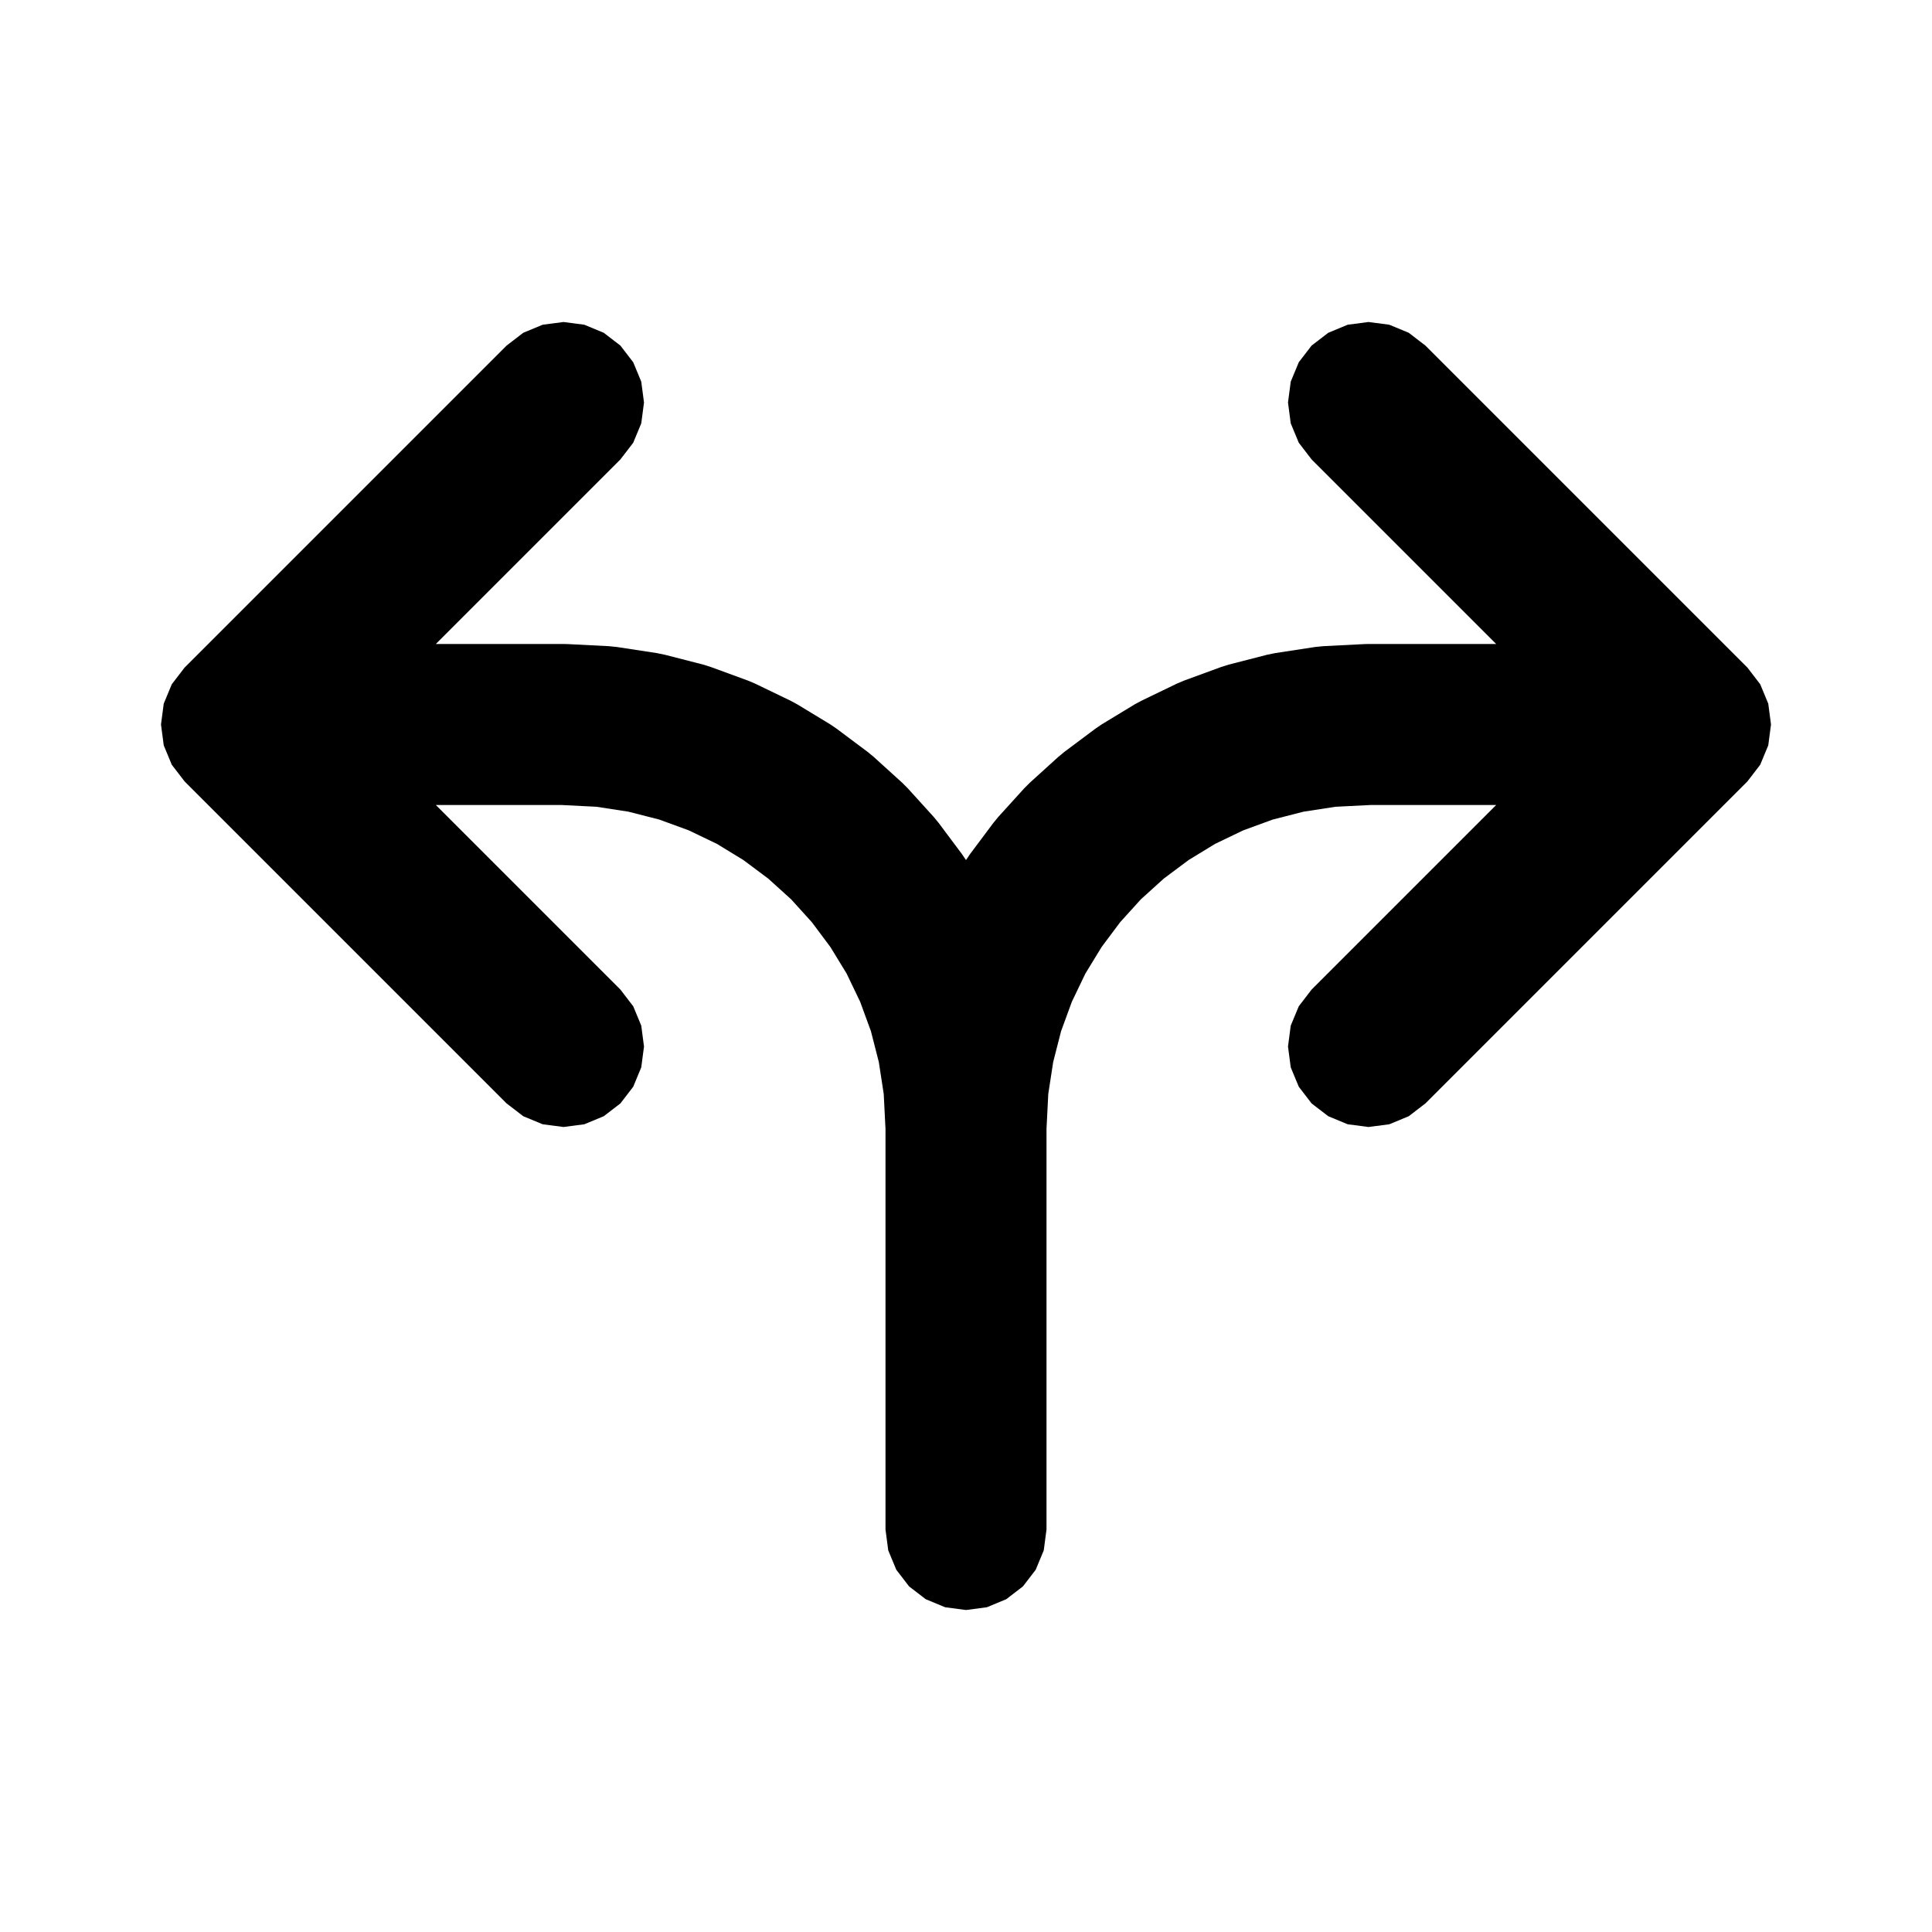
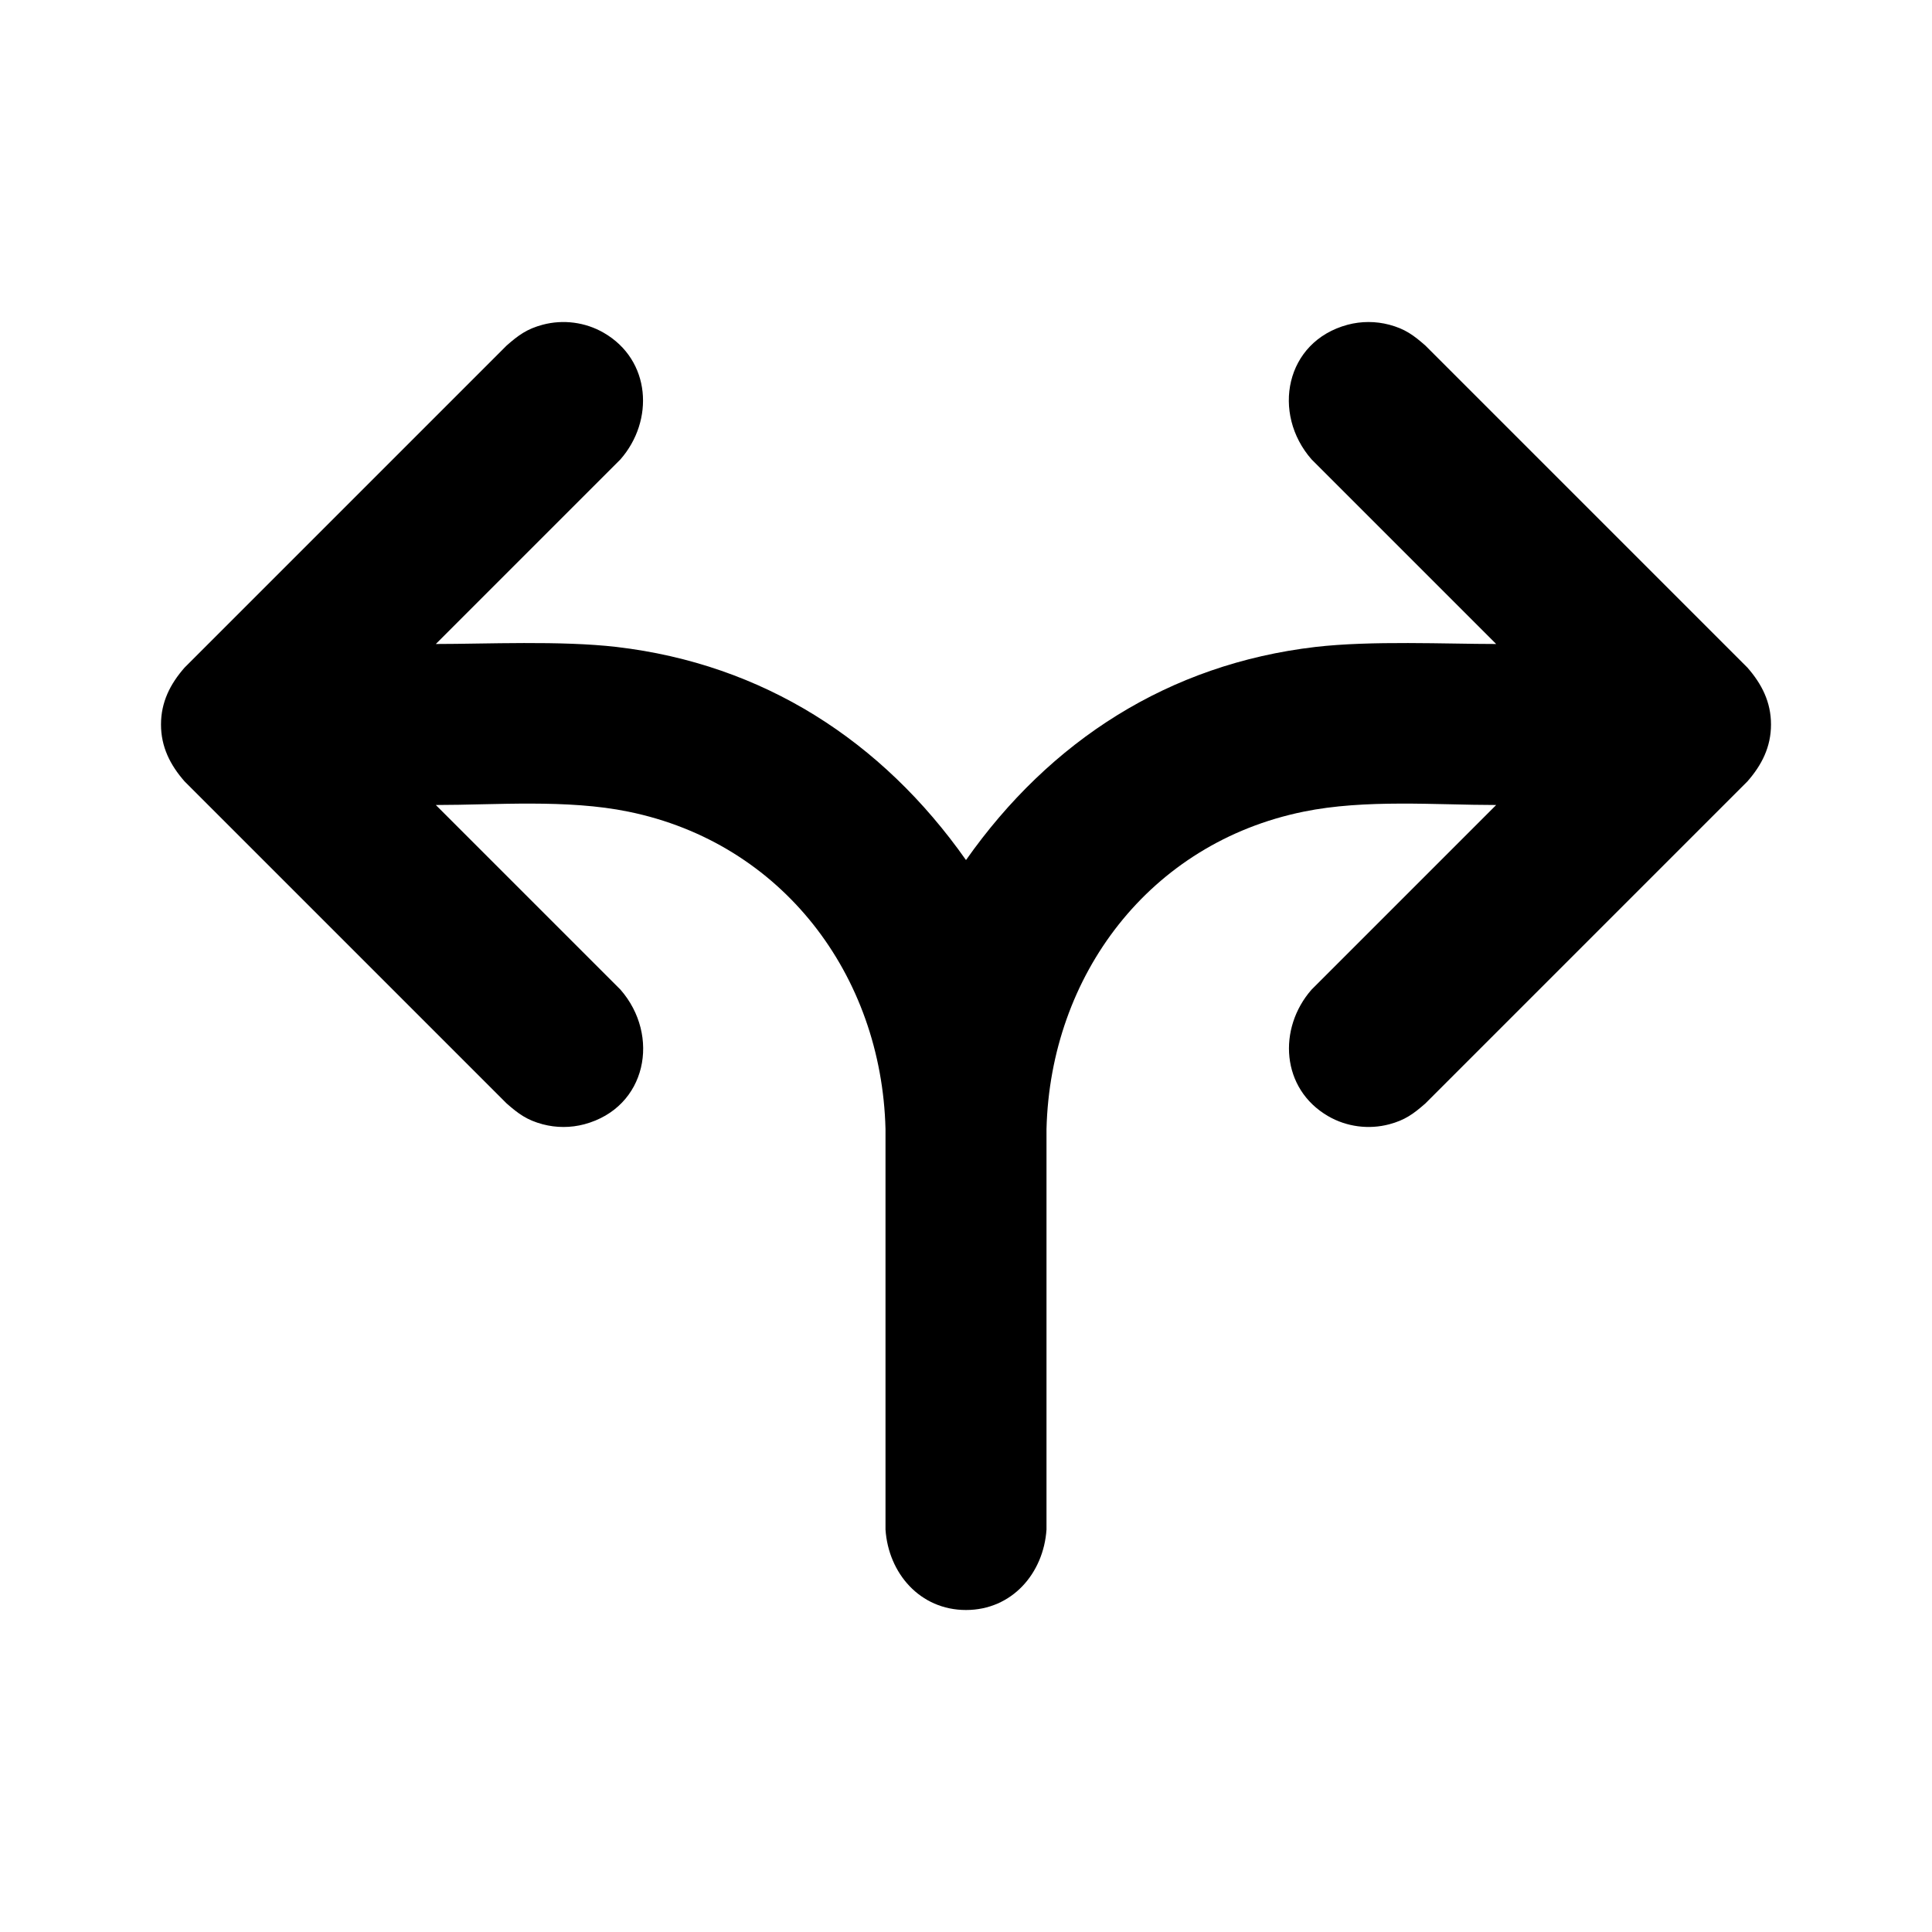
<svg xmlns="http://www.w3.org/2000/svg" width="24" height="24" viewBox="0 0 24 24" fill="currentColor">
-   <path d="     M7.866 12.5L7.966 12.741L8 13L7.966 13.259L7.866 13.5L7.707 13.707L7.5 13.866L7.259 13.966L7 14L6.741 13.966L6.5 13.866L6.293 13.707L2.293 9.707L2.134 9.5L2.034 9.259L2 9L2.034 8.741L2.134 8.5L2.293 8.293L6.293 4.293L6.5 4.134L6.741 4.034L7 4L7.259 4.034L7.5 4.134L7.707 4.293L7.866 4.5L7.966 4.741L8 5L7.966 5.259L7.866 5.5L7.707 5.707L5.414 8H7L7.05 8.001L7.562 8.027L7.662 8.037L8.159 8.113L8.257 8.133L8.736 8.256L8.831 8.286L8.487 9.225L8.831 8.286L9.29 8.454L9.38 8.492L9.817 8.703L9.903 8.749L10.315 8.999L10.394 9.053L10.779 9.341L10.853 9.402L11.208 9.724L11.276 9.792L11.598 10.147L11.659 10.221L11.947 10.606L12 10.684L12.053 10.606L12.341 10.221L12.402 10.147L12.724 9.792L12.792 9.724L13.147 9.402L13.221 9.341L13.606 9.053L13.685 8.999L14.097 8.749L14.183 8.703L14.62 8.492L14.71 8.454L15.169 8.286L15.513 9.225L15.169 8.286L15.264 8.256L15.743 8.133L15.841 8.113L16.338 8.037L16.438 8.027L16.95 8.001L17 8H18.586L16.293 5.707L16.134 5.5L16.034 5.259L16 5L16.034 4.741L16.134 4.5L16.293 4.293L16.5 4.134L16.741 4.034L17 4L17.259 4.034L17.5 4.134L17.707 4.293L21.707 8.293L21.866 8.5L21.966 8.741L22 9L21.966 9.259L21.866 9.5L21.707 9.707L17.707 13.707L17.5 13.866L17.259 13.966L17 14L16.741 13.966L16.5 13.866L16.293 13.707L16.134 13.5L16.034 13.259L16 13L16.034 12.741L16.134 12.5L16.293 12.293L18.586 10H17.025L16.59 10.022L16.193 10.083L15.81 10.181L15.444 10.315L15.094 10.483L14.765 10.684L14.457 10.914L14.172 11.172L13.914 11.457L13.684 11.765L13.483 12.094L13.315 12.444L13.181 12.81L13.083 13.193L13.022 13.59L13 14.025V19L12.966 19.259L12.866 19.5L12.707 19.707L12.5 19.866L12.259 19.966L12 20L11.741 19.966L11.5 19.866L11.293 19.707L11.134 19.5L11.034 19.259L11 19V14.025L10.978 13.59L10.917 13.193L10.819 12.81L10.685 12.444L10.517 12.094L10.316 11.765L10.086 11.457L9.828 11.172L9.543 10.914L9.235 10.684L8.906 10.483L8.556 10.315L8.19 10.181L7.807 10.083L7.41 10.022L6.975 10H5.414L7.707 12.293Z     M12 12.431Z     M13.82 10.142L13.69 9.999Z" />
+   <path d="     M5.414 8C6.032 8 6.967 7.956 7.662 8.037C9.481 8.251 10.955 9.2 12 10.684C13.045 9.2 14.519 8.251 16.338 8.037C17.033 7.956 17.968 8 18.586 8L16.293 5.707C15.794 5.138 15.963 4.243 16.741 4.034C16.911 3.989 17.089 3.989 17.259 4.034C17.453 4.086 17.558 4.162 17.707 4.293L21.707 8.293C21.886 8.497 22 8.722 22 9C22 9.278 21.886 9.503 21.707 9.707L17.707 13.707C17.558 13.838 17.453 13.914 17.259 13.966C17.004 14.034 16.728 13.998 16.5 13.866C15.912 13.526 15.871 12.774 16.293 12.293L18.586 10C17.841 10 16.957 9.926 16.193 10.083C14.281 10.473 13.048 12.114 13 14.025V19C12.964 19.543 12.572 20 12 20C11.428 20 11.036 19.543 11 19V14.025C10.952 12.114 9.719 10.473 7.807 10.083C7.043 9.926 6.159 10 5.414 10L7.707 12.293C8.206 12.862 8.037 13.757 7.259 13.966C7.089 14.011 6.911 14.011 6.741 13.966C6.547 13.914 6.442 13.838 6.293 13.707L2.293 9.707C2.114 9.503 2 9.278 2 9C2 8.722 2.114 8.497 2.293 8.293L6.293 4.293C6.442 4.162 6.547 4.086 6.741 4.034C6.996 3.966 7.272 4.002 7.5 4.134C8.088 4.474 8.129 5.226 7.707 5.707Z" />
</svg>
